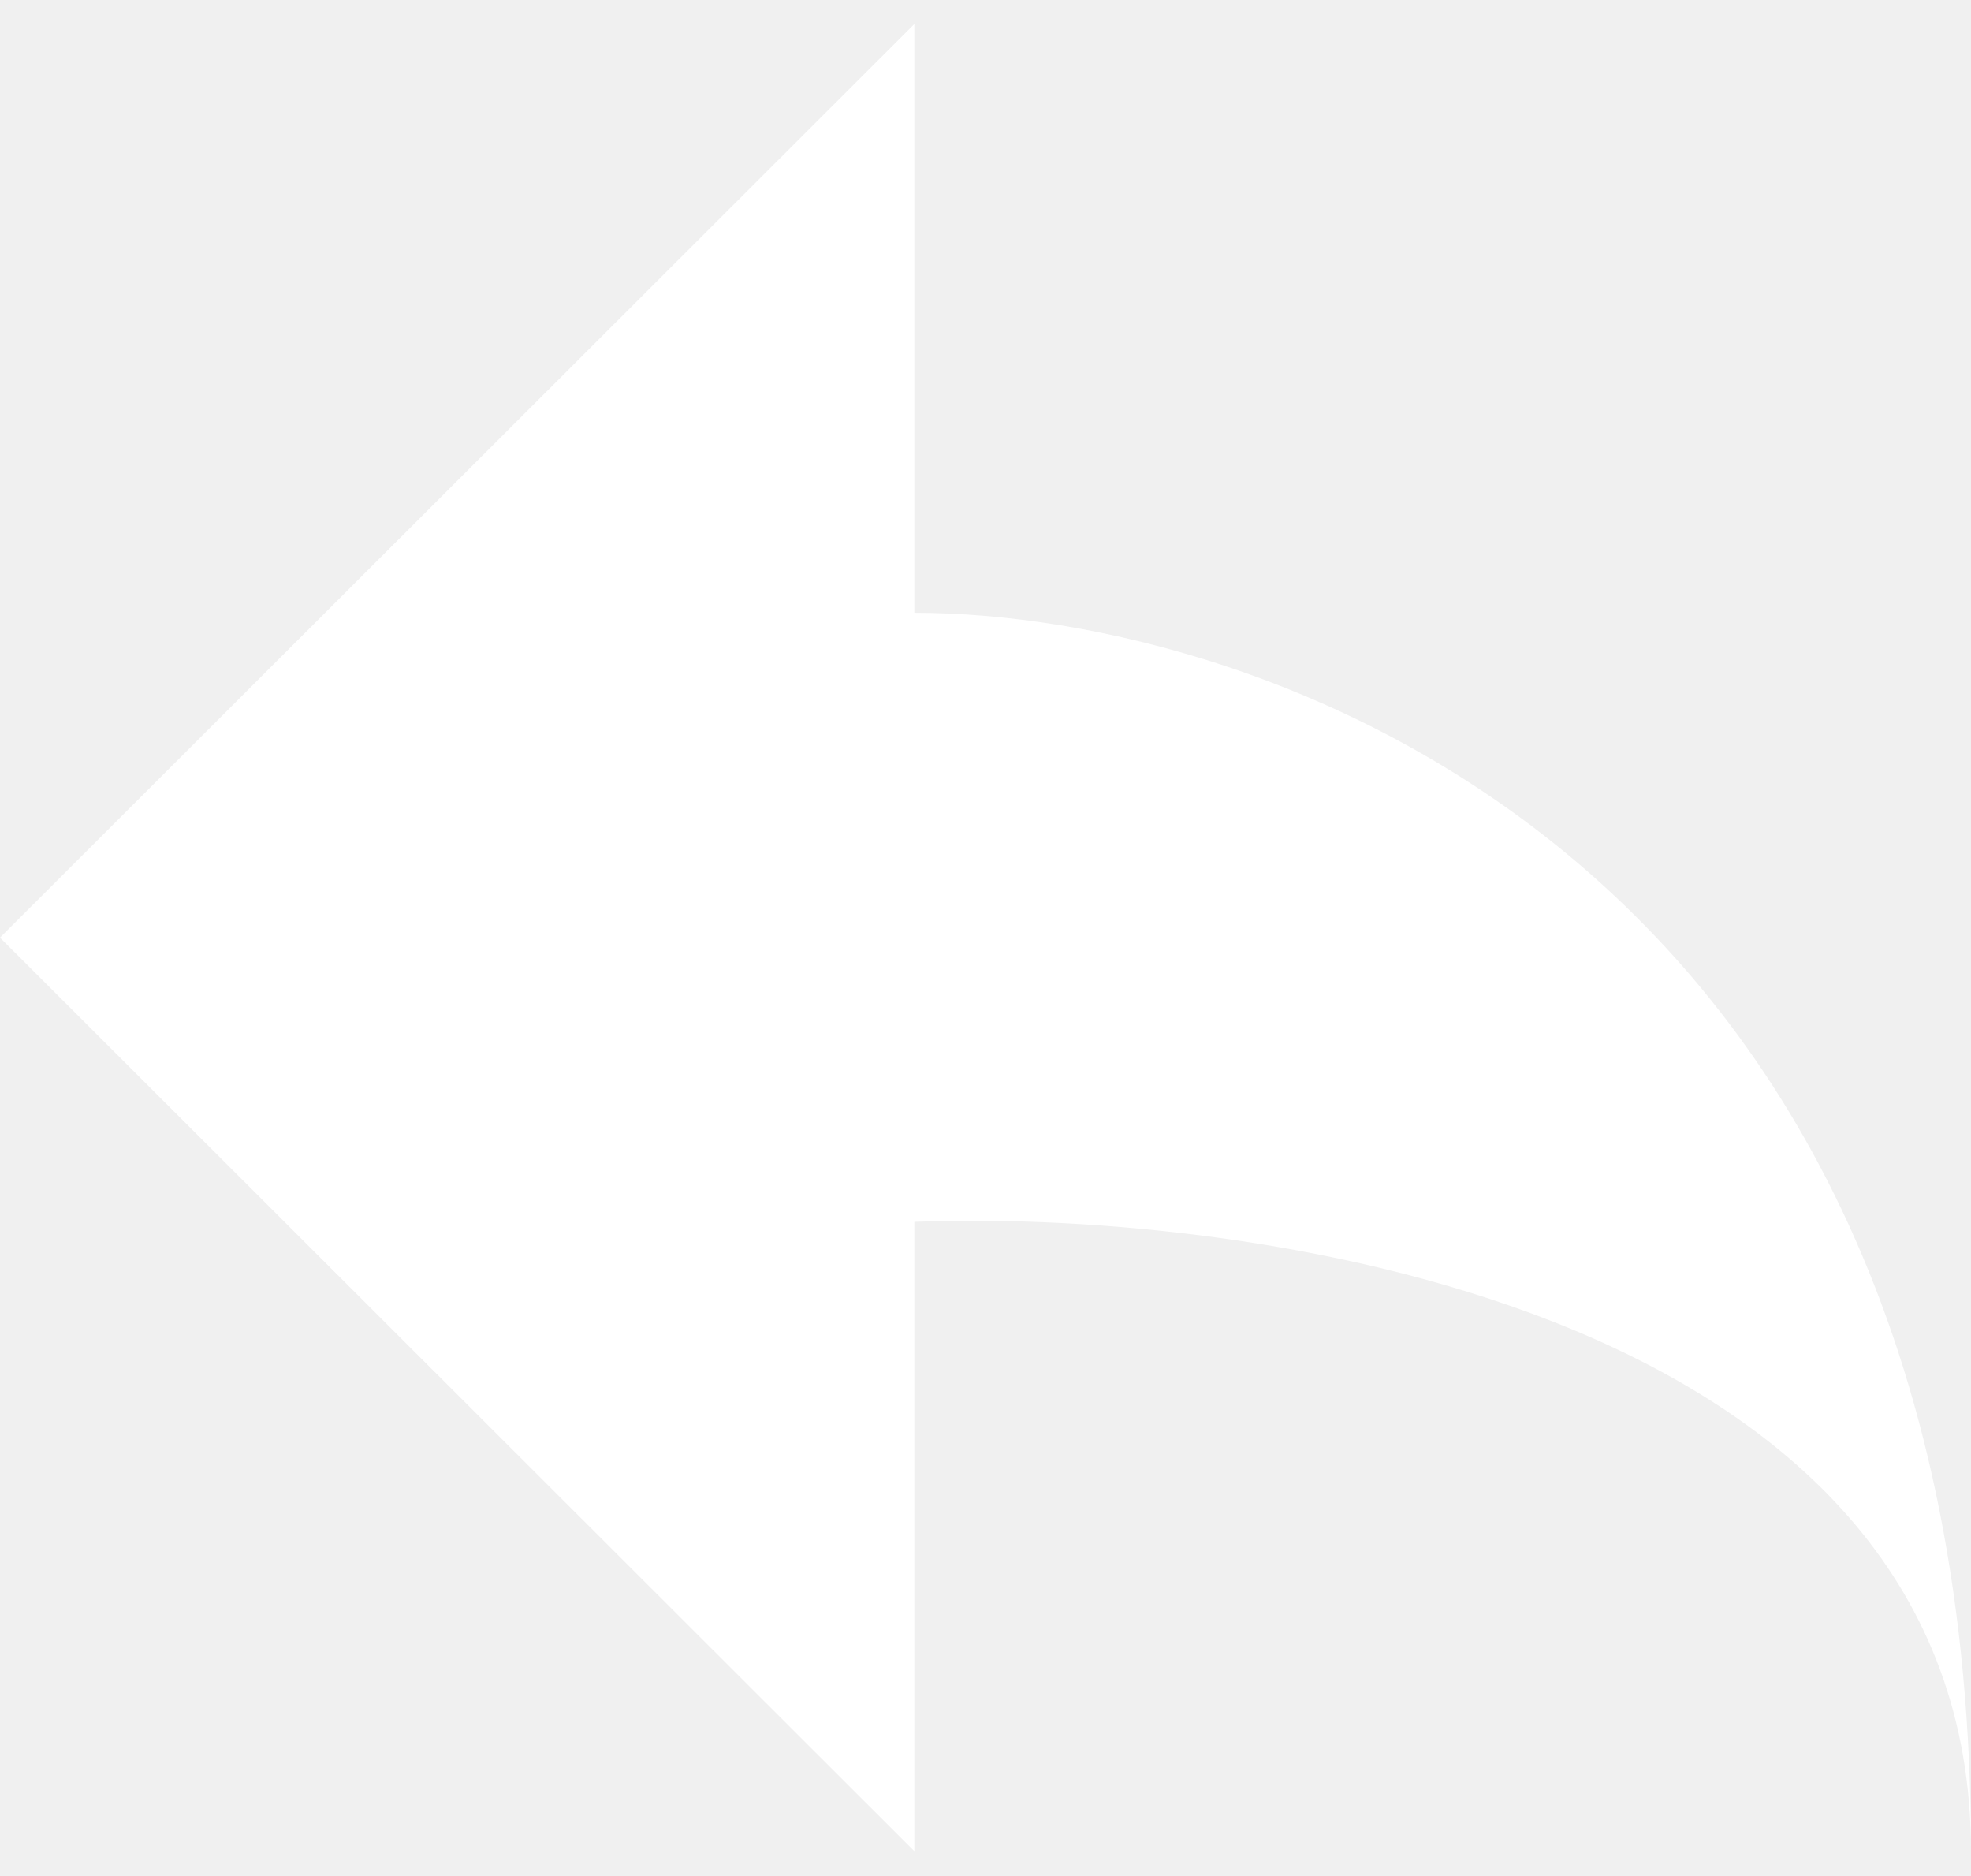
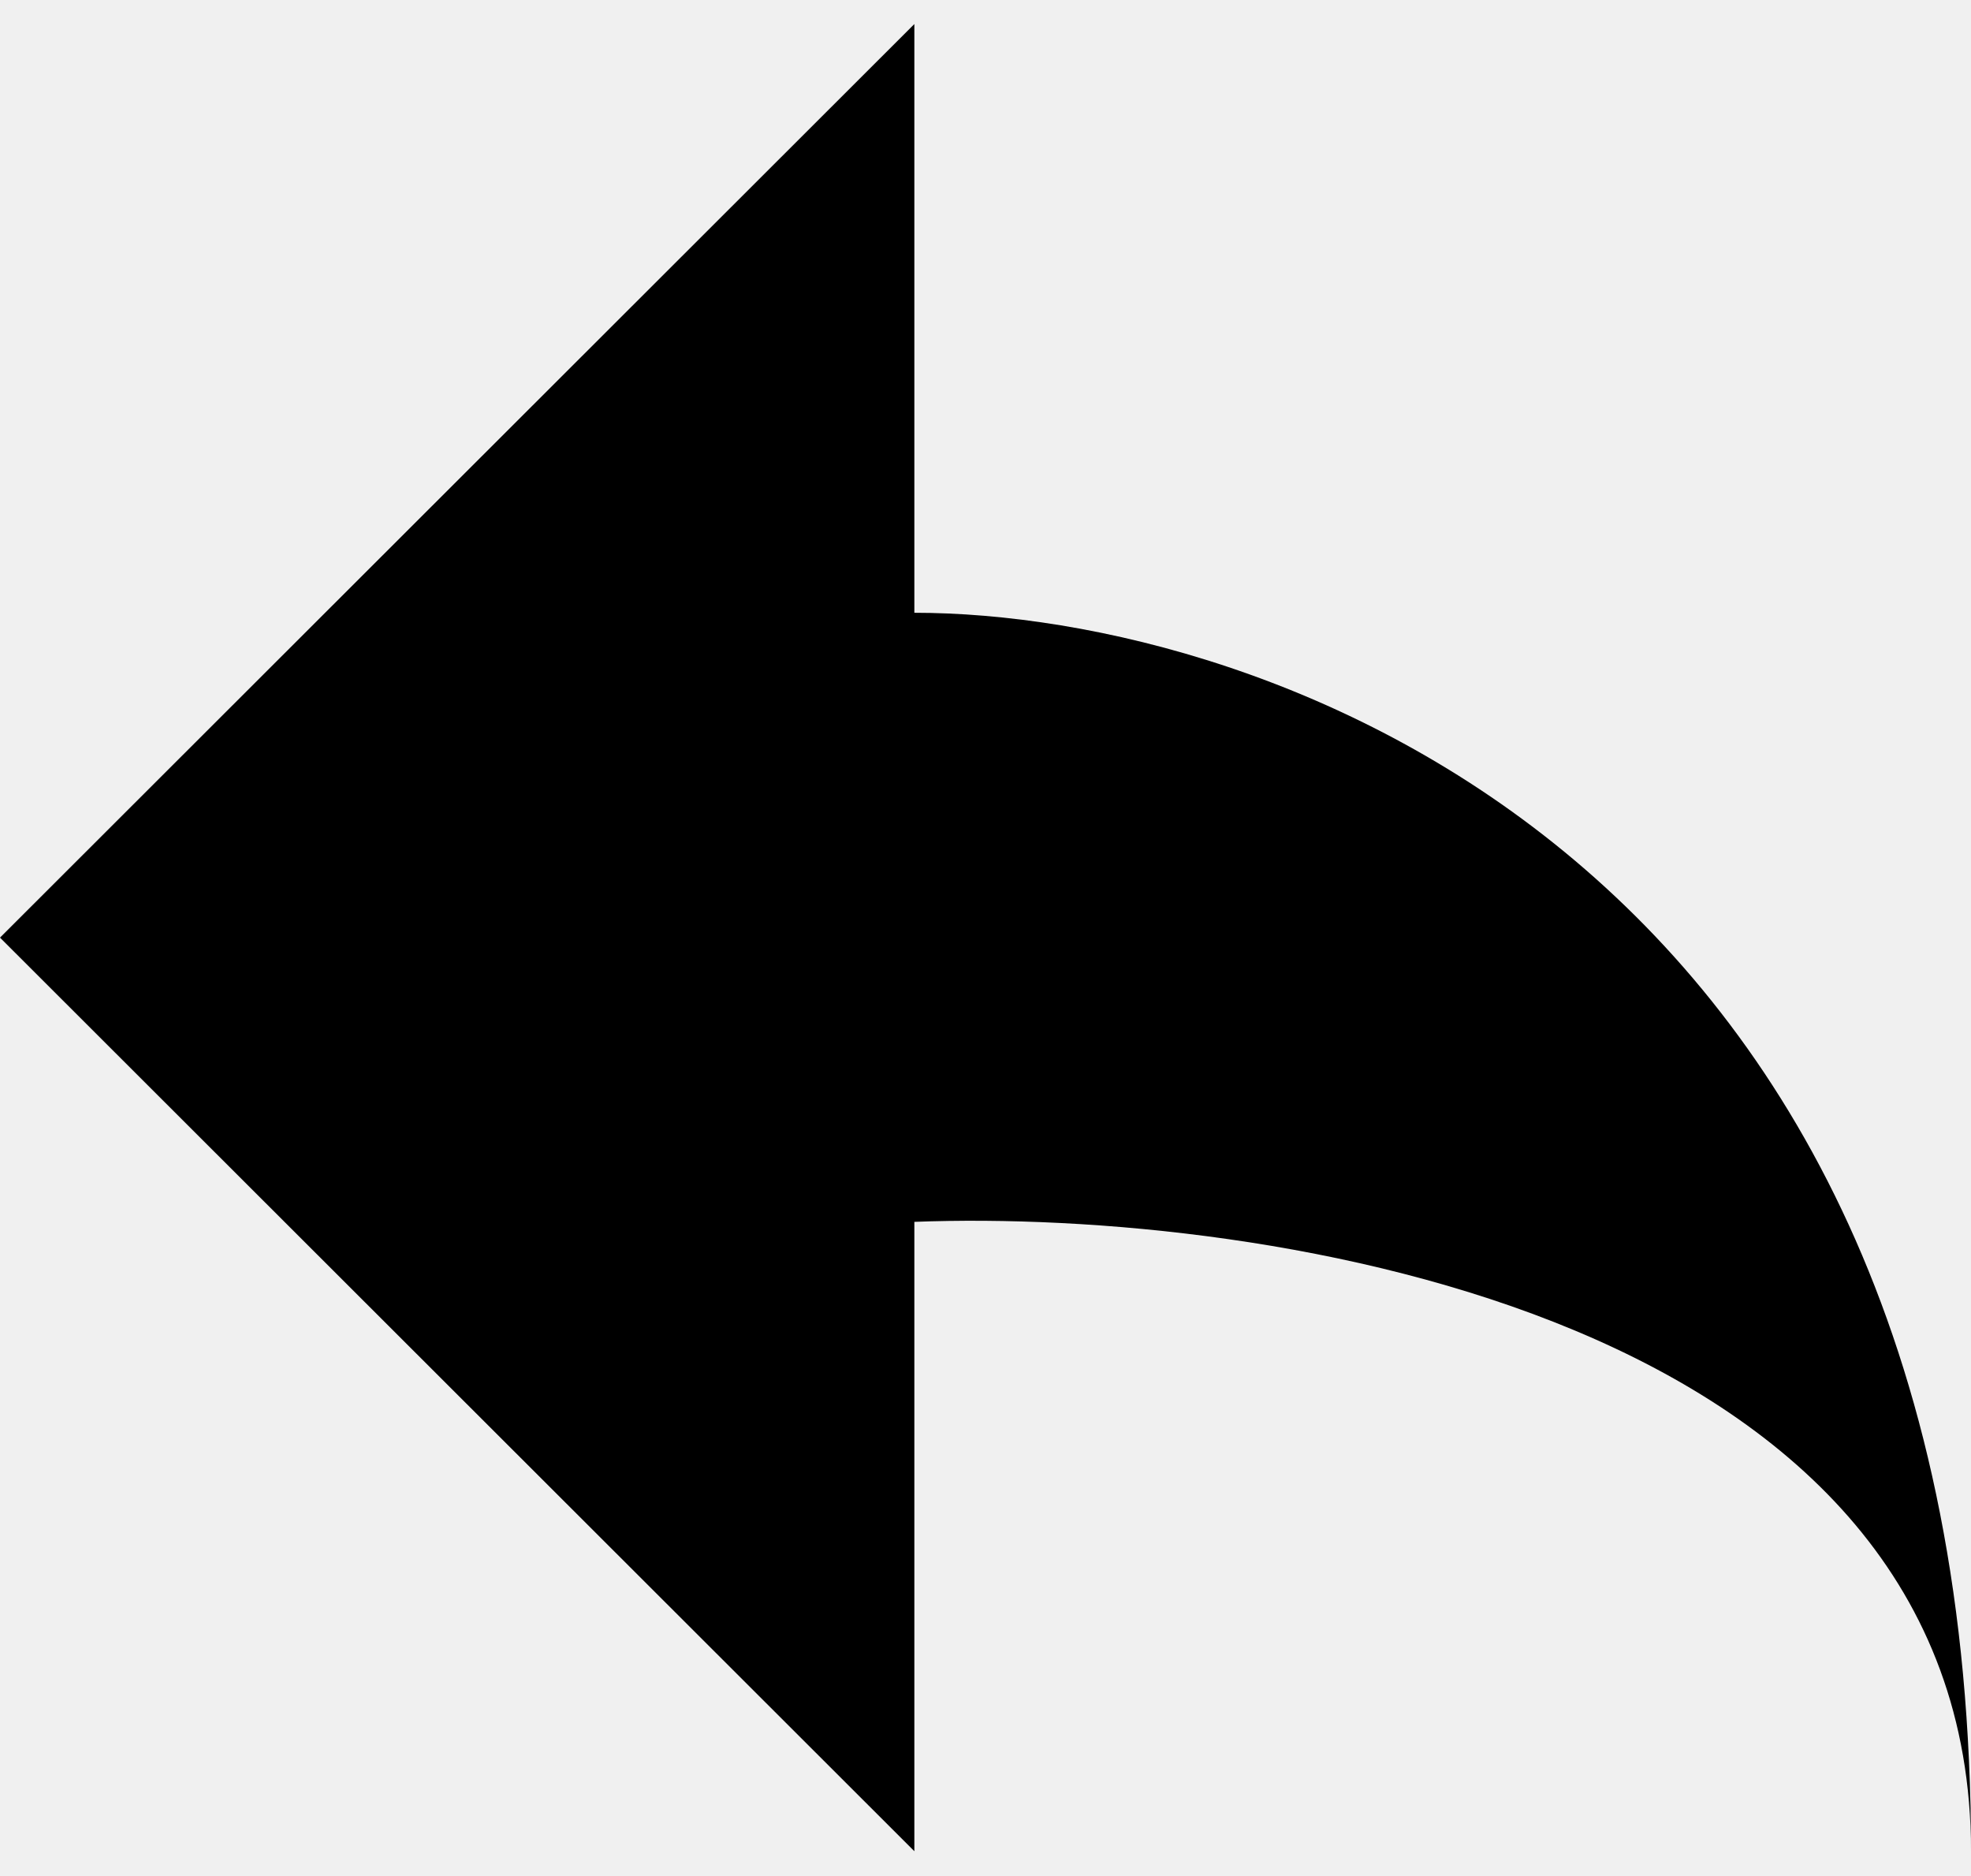
<svg xmlns="http://www.w3.org/2000/svg" width="41" height="39" fill="none" viewBox="0 0 41 39">
-   <path fill="#fff" d="M0 19.5 19.02.5v12.244C26.348 12.744 41 17.896 41 38.5c0-11.147-14.653-13.37-21.98-13.089V38.5L0 19.5Z" />
+   <path fill="currentColor" d="M0 19.5 19.02.5v12.244C26.348 12.744 41 17.896 41 38.5c0-11.147-14.653-13.37-21.98-13.089V38.5L0 19.5Z" />
</svg>
